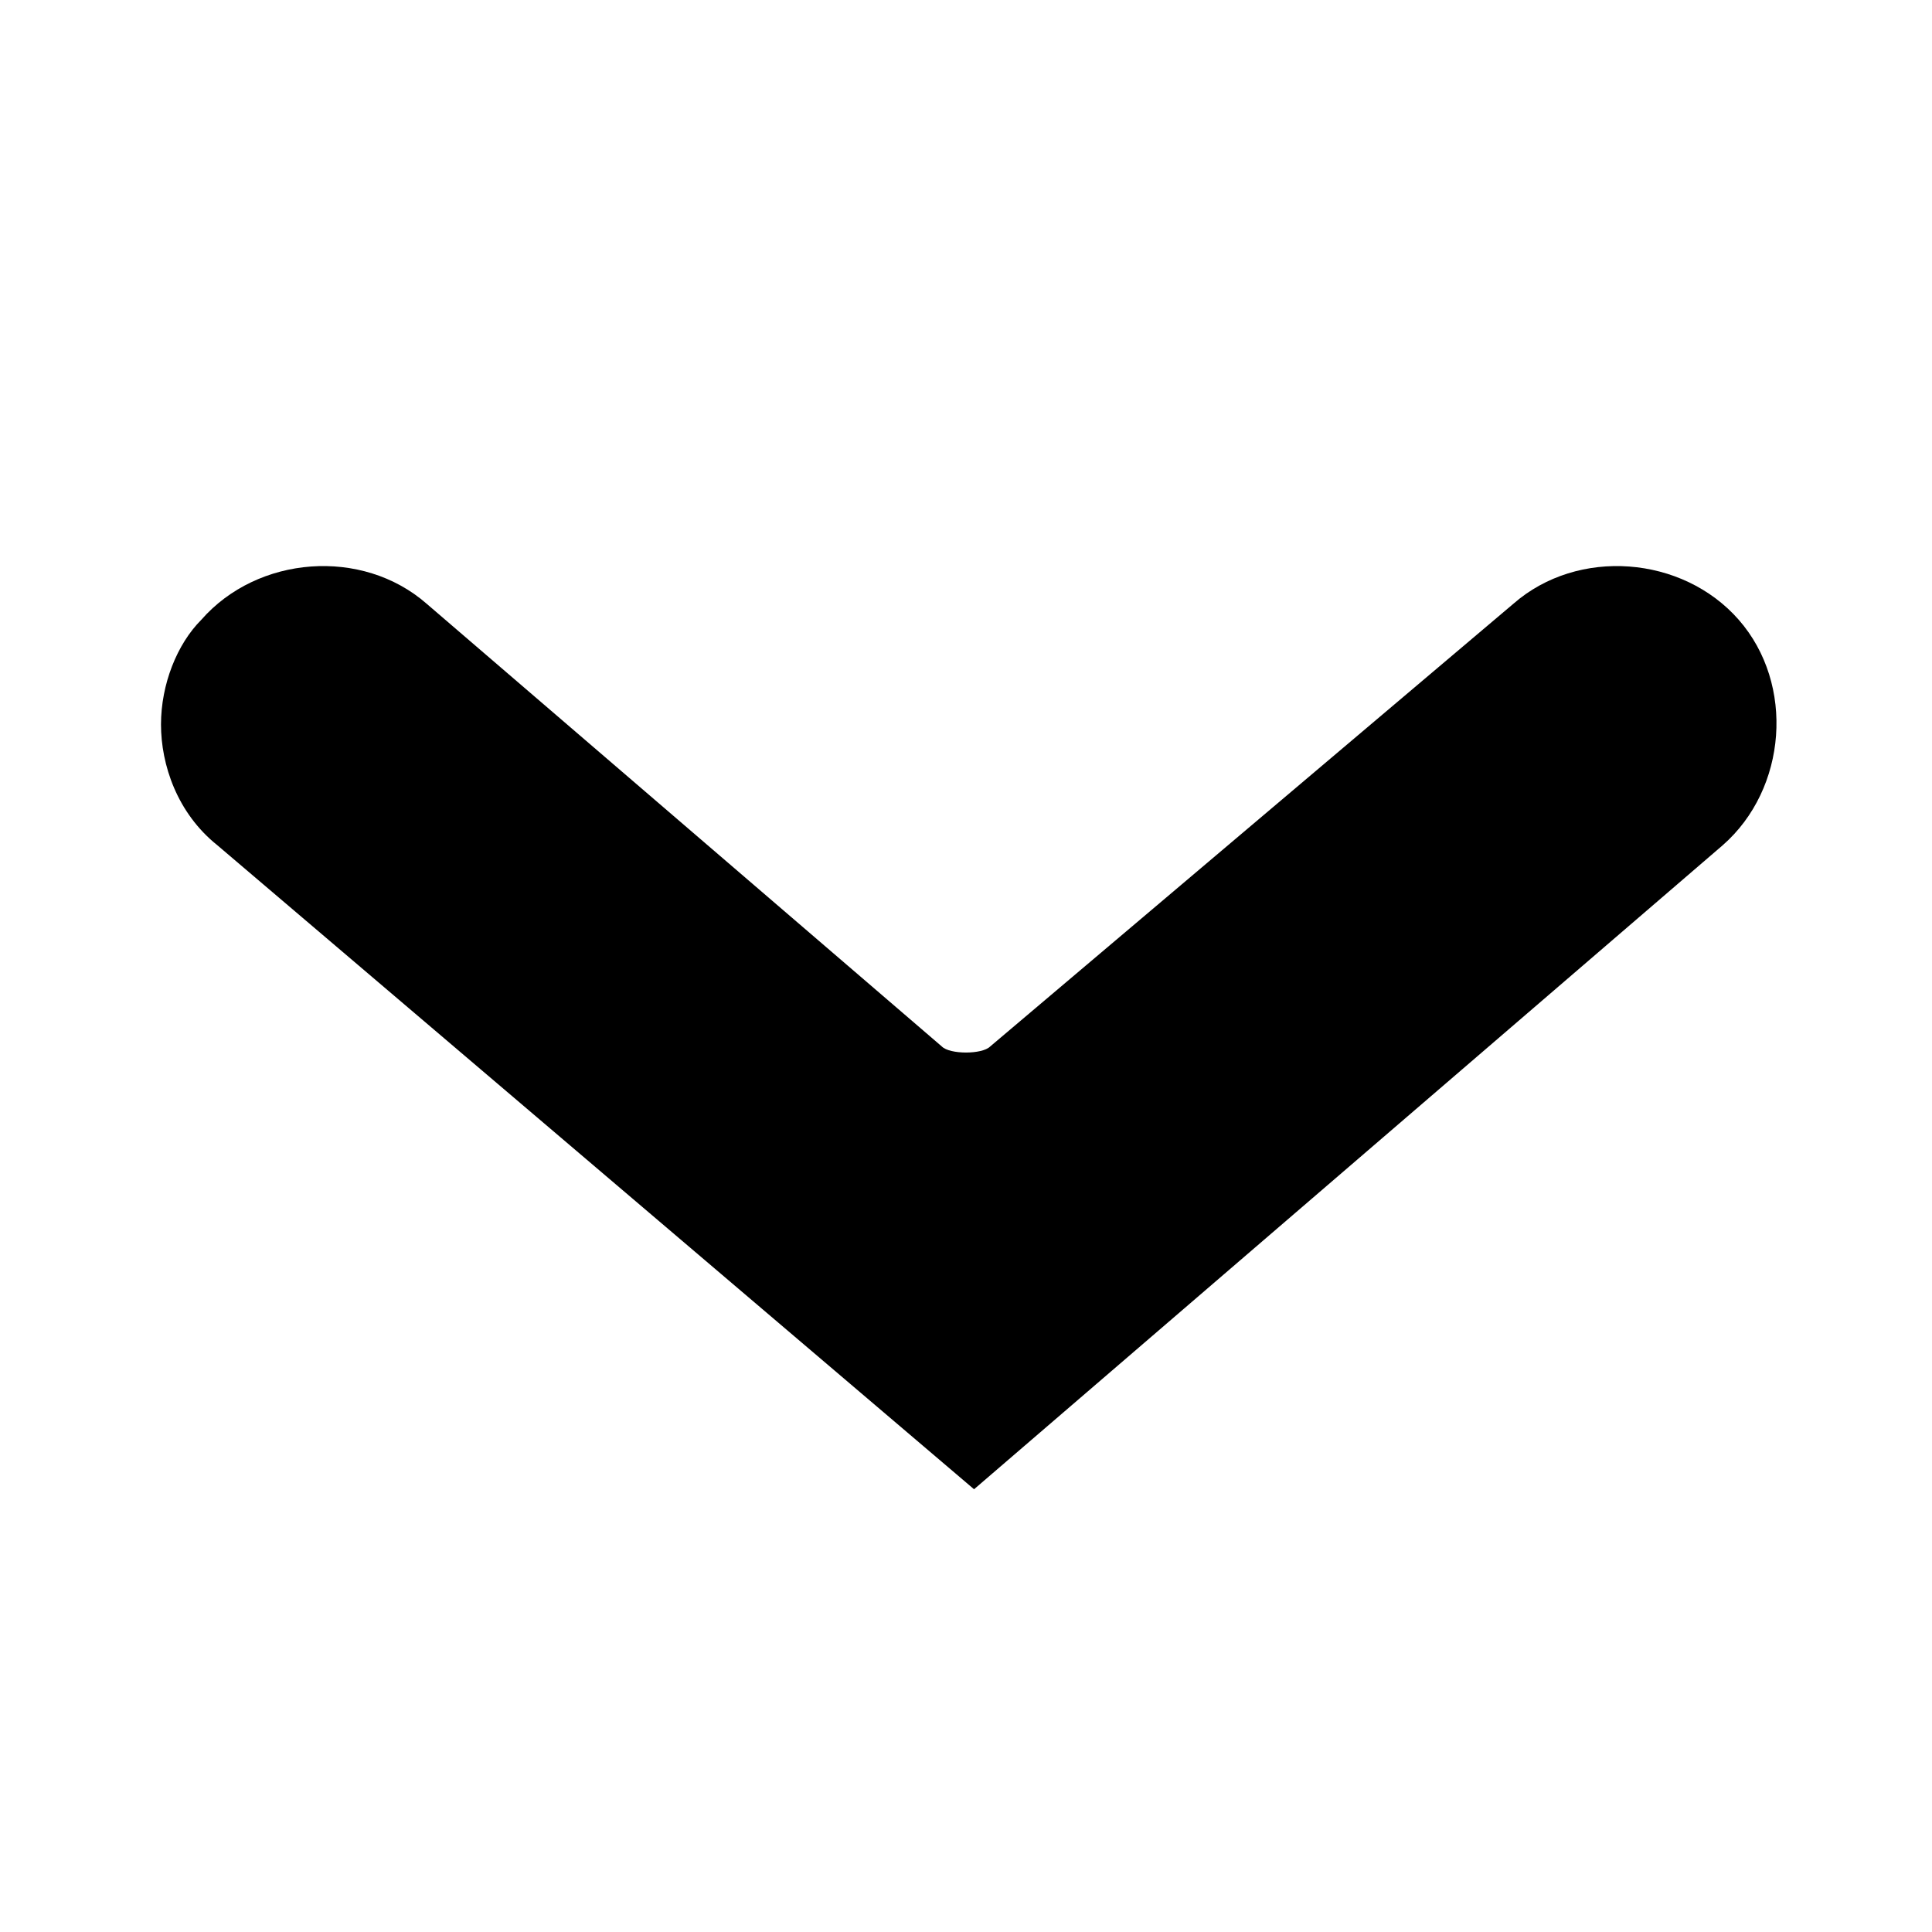
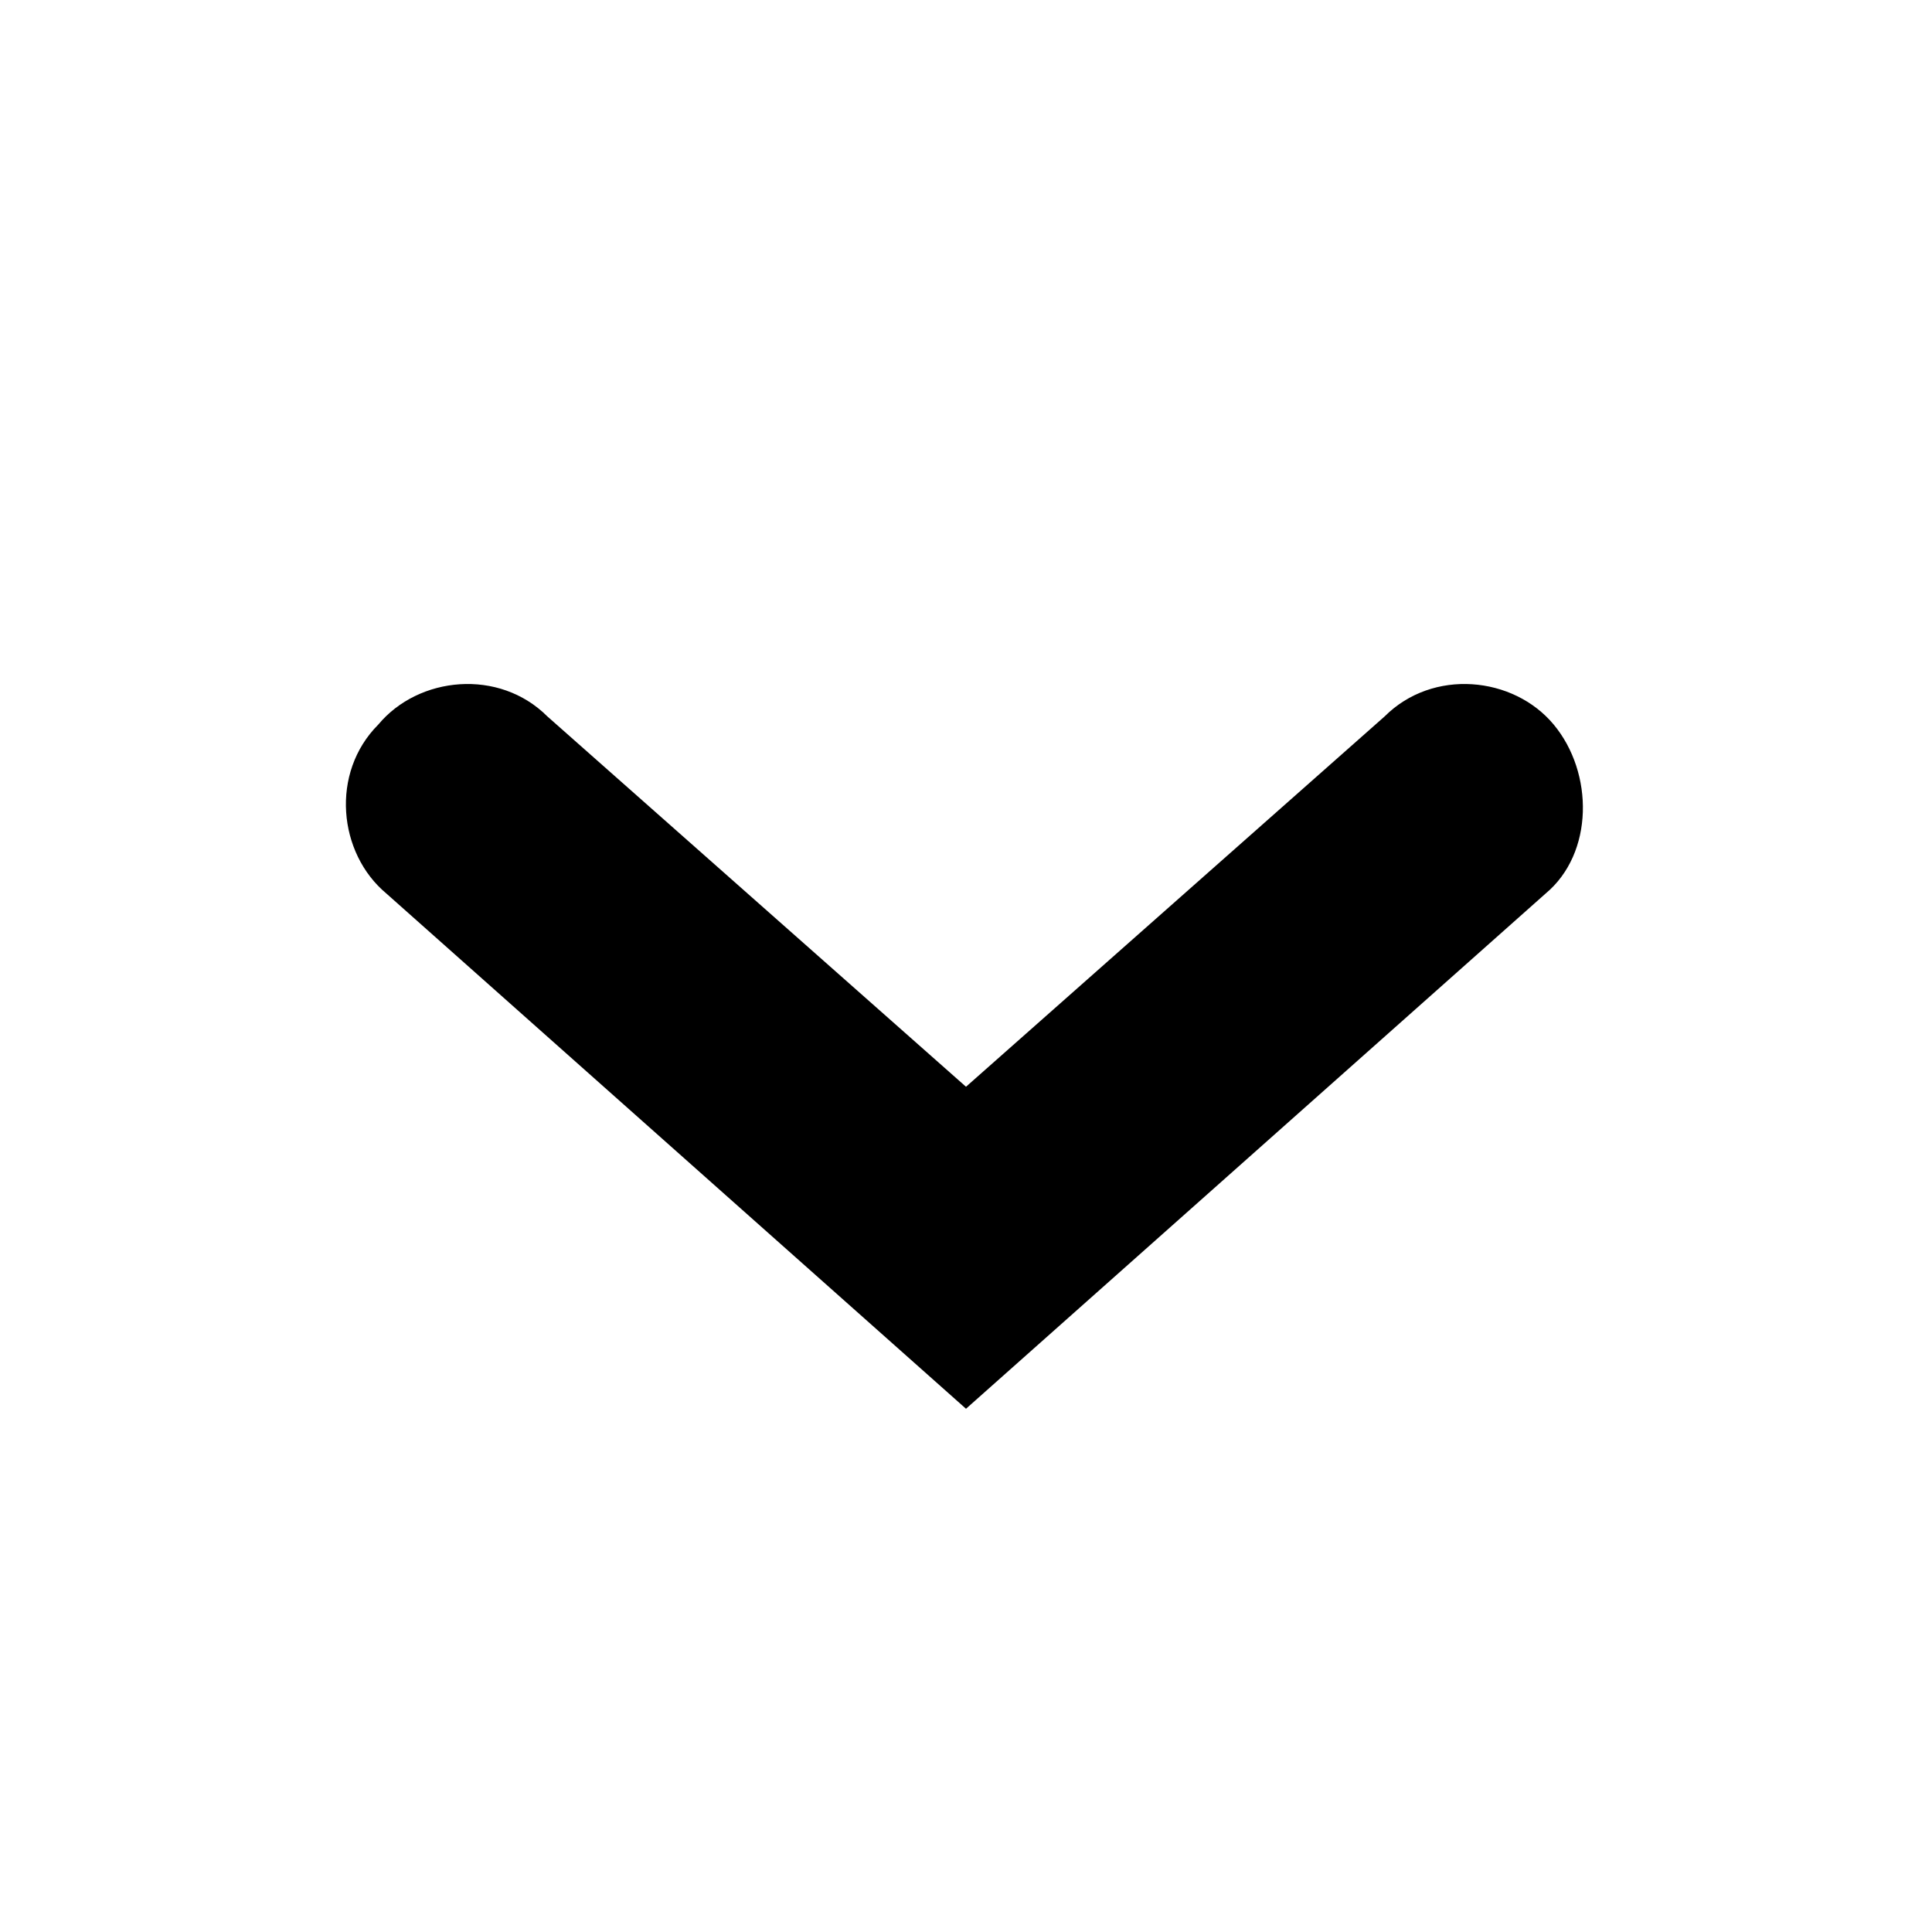
<svg xmlns="http://www.w3.org/2000/svg" width="24" height="24" viewBox="0 0 24 24">
-   <path d="M12.1 18.5l9.3-8c.8-.7.9-2 .2-2.8-.7-.8-2-.9-2.8-.2L12.3 13c-.1.1-.5.1-.6 0L5.3 7.5c-.8-.7-2.1-.6-2.8.2C2.2 8 2 8.5 2 9s.2 1.1.7 1.5l9.4 8z" />
+   <path d="M12 17.5l-7.2-6.4c-.6-.5-.7-1.5-.1-2.1.5-.6 1.5-.7 2.1-.1l5.2 4.6 5.2-4.6c.6-.6 1.6-.5 2.1.1s.5 1.6-.1 2.1L12 17.5z" />
</svg>
